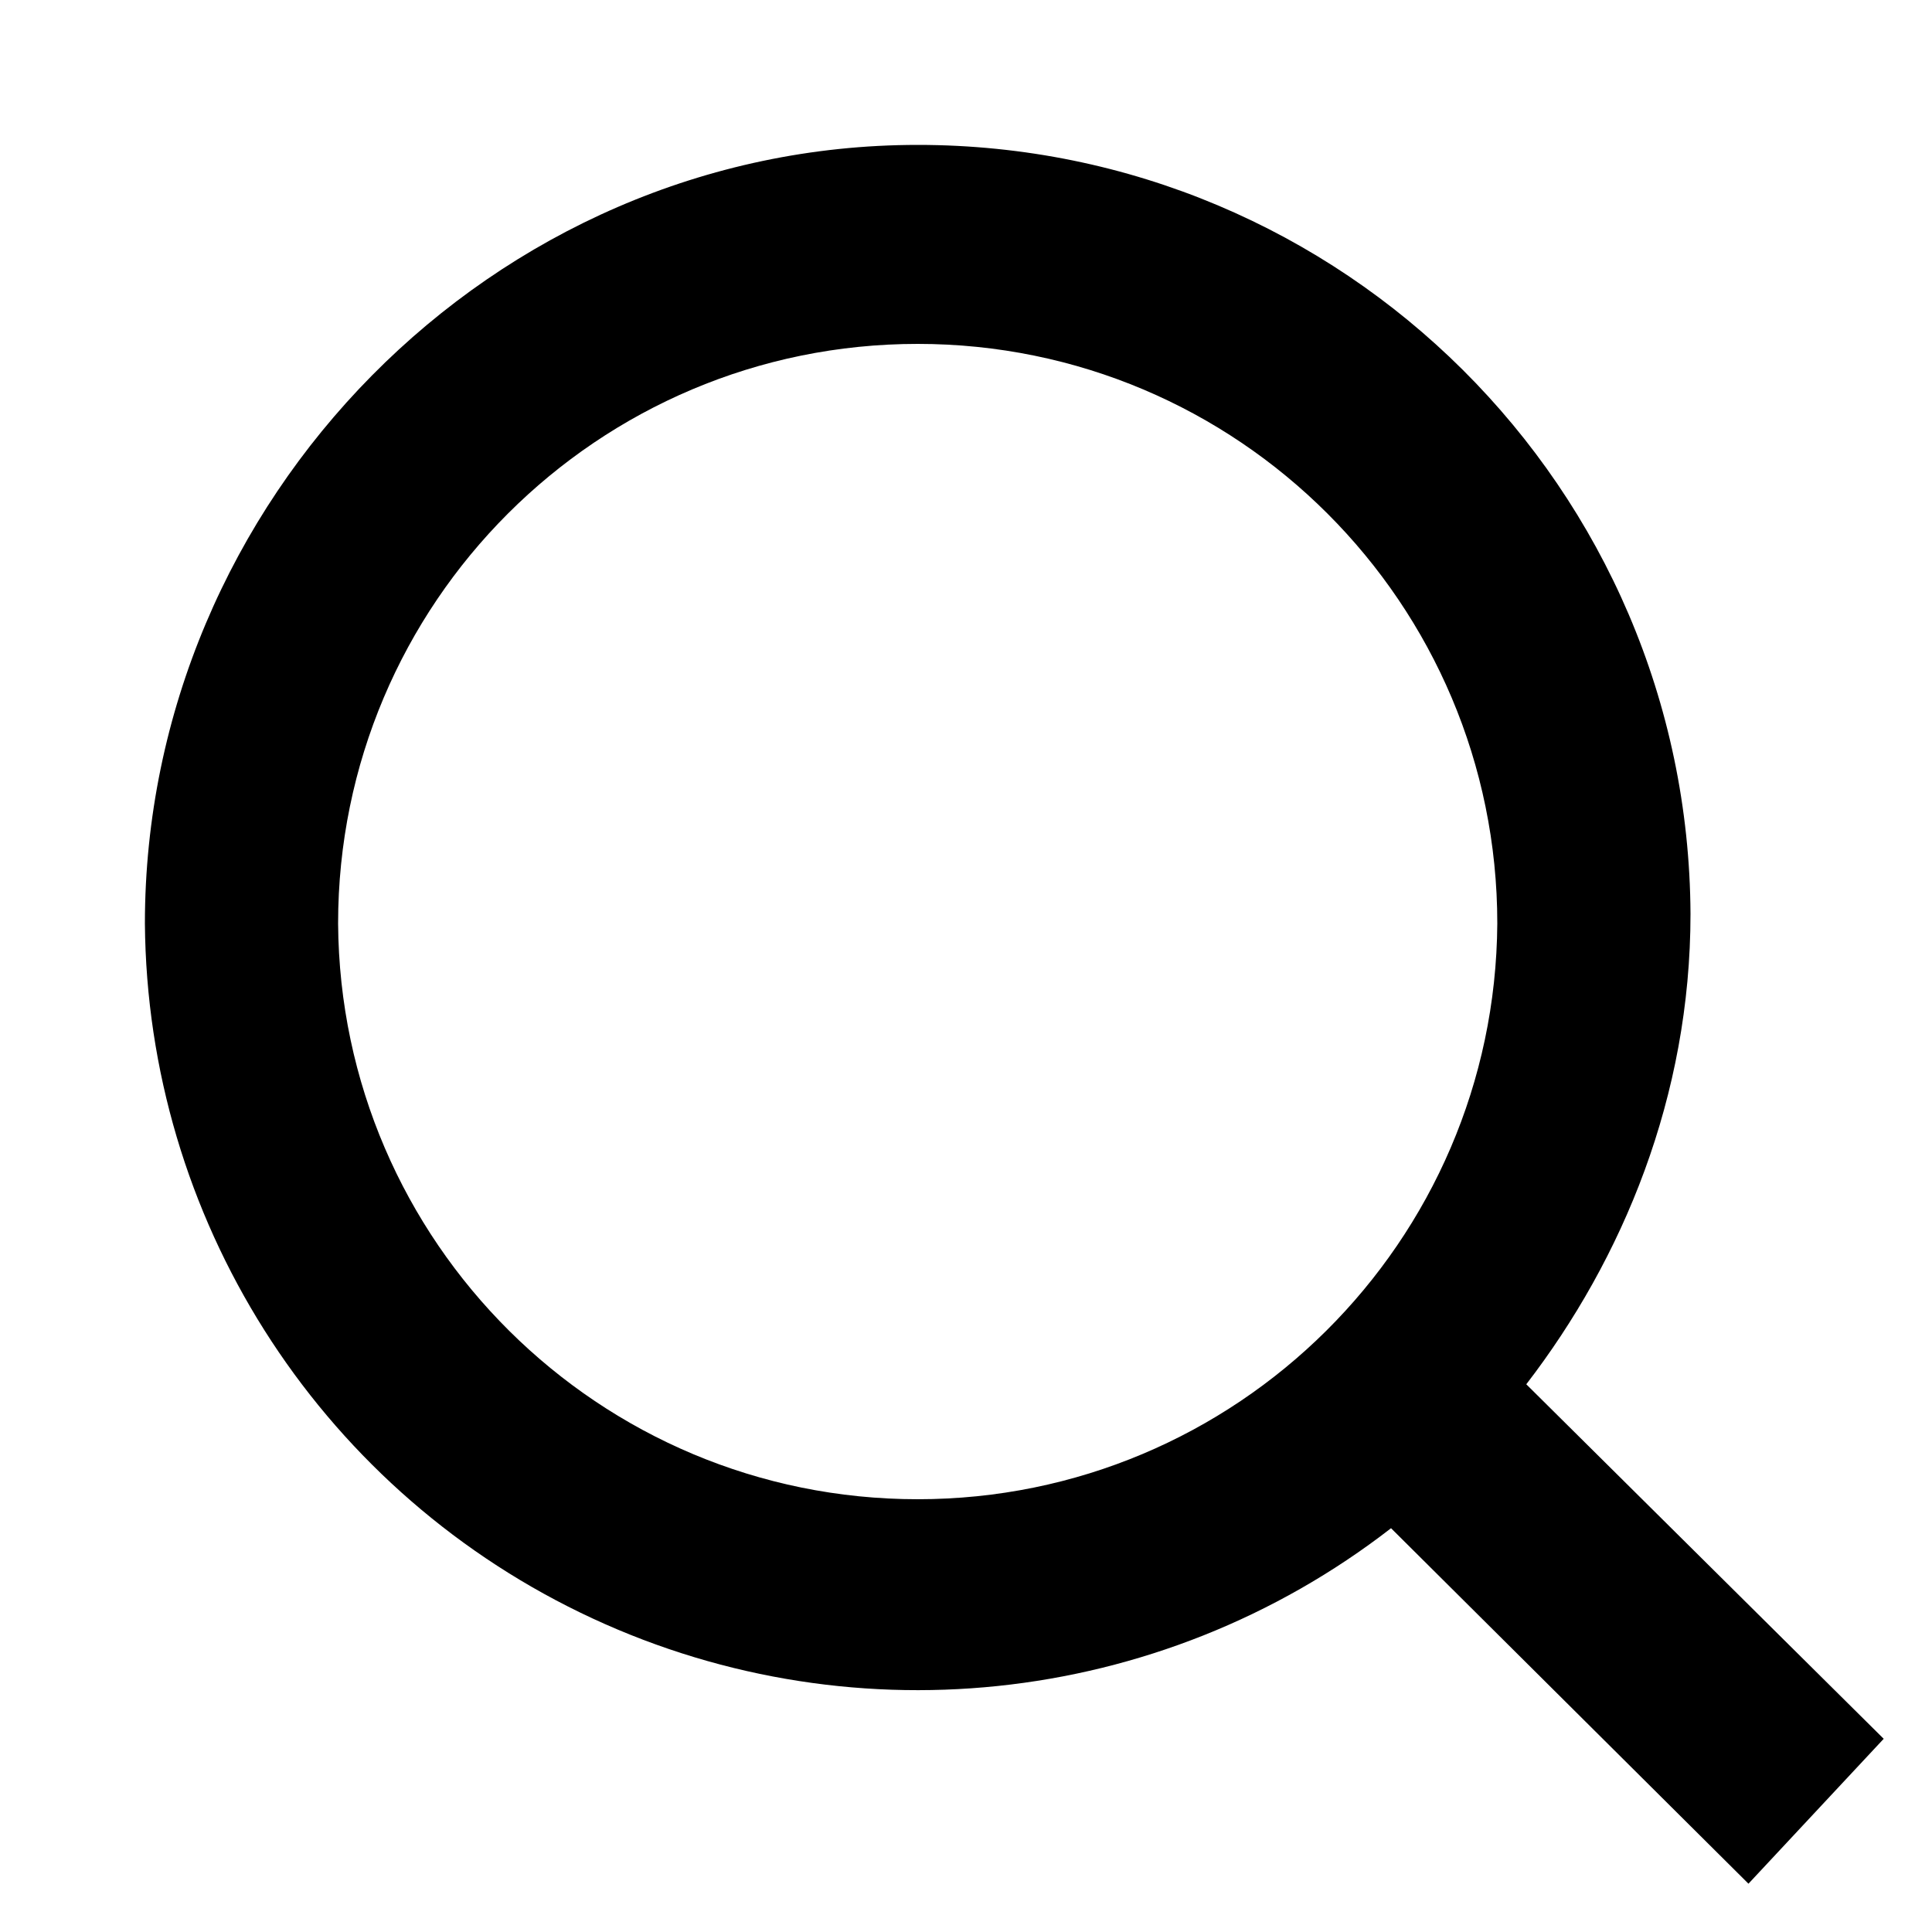
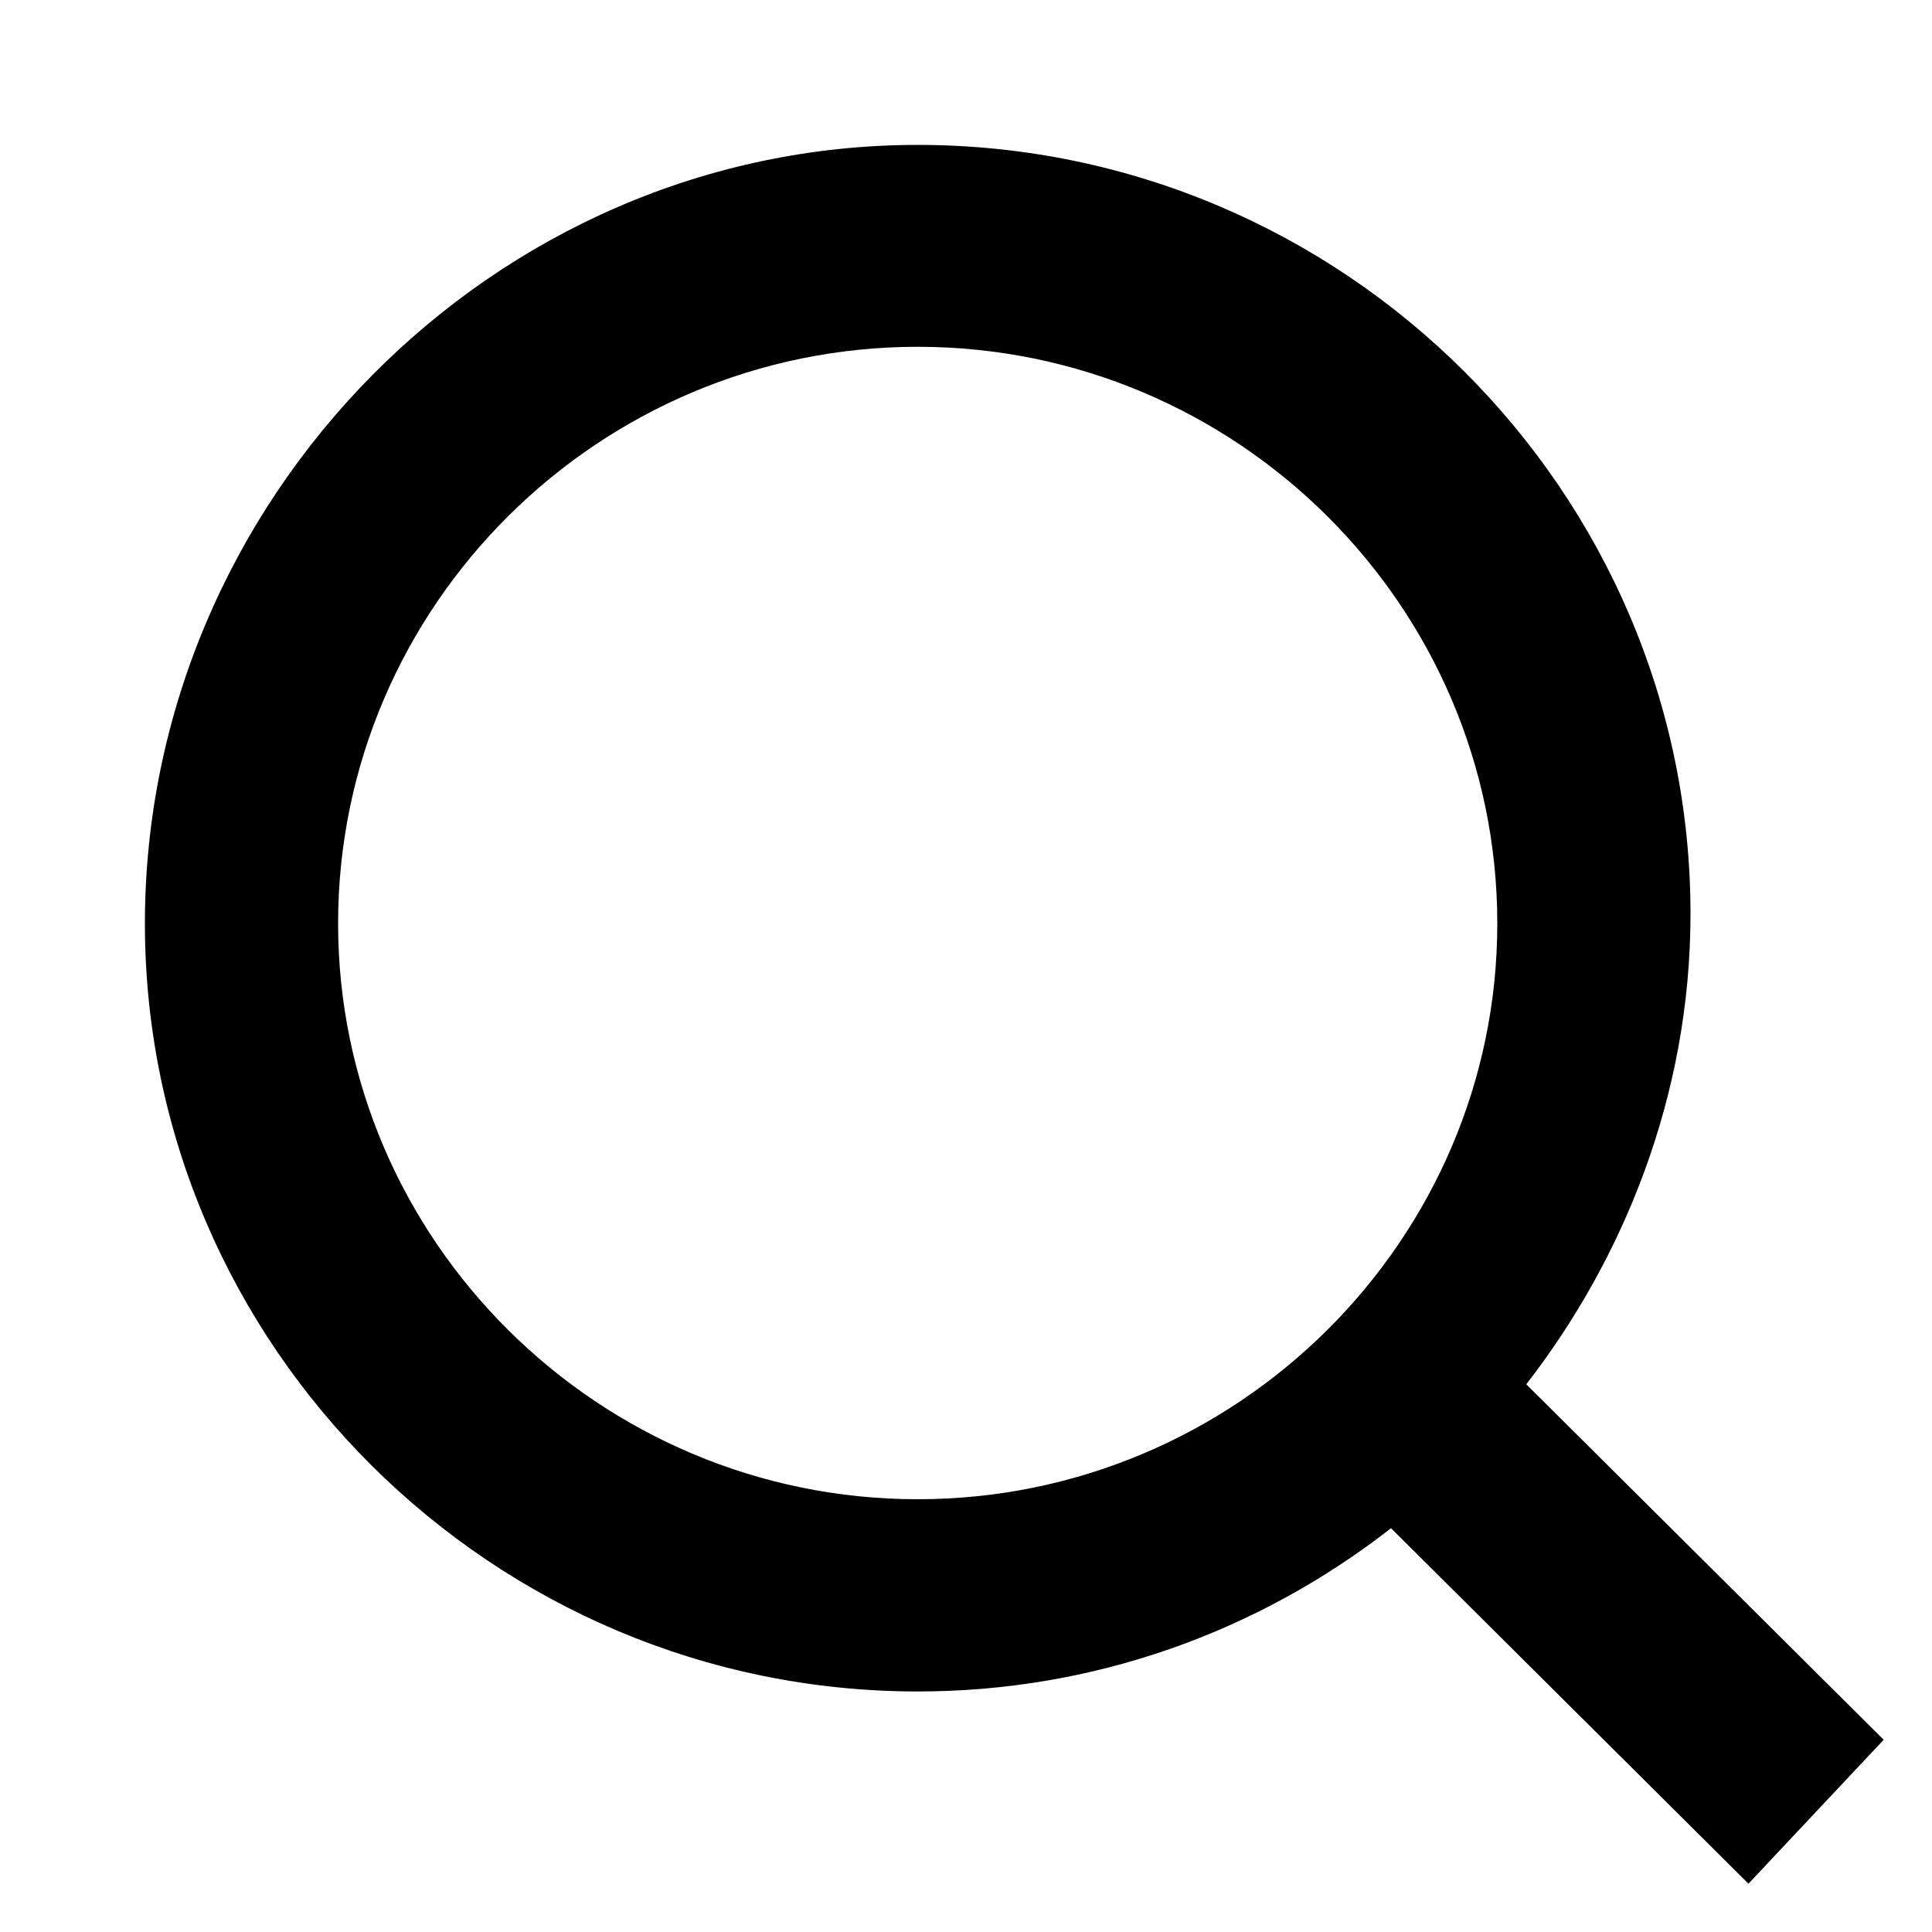
- <svg xmlns="http://www.w3.org/2000/svg" width="20" height="20" fill="none">
-   <path fill="#000" d="m19.5 18-3.7-3.67c1-1.3 1.7-2.98 1.7-4.87a8 8 0 0 0-8-7.96c-4.4 0-8 3.68-8 8.06a8 8 0 0 0 12.9 6.26l3.7 3.68 1.4-1.5Zm-10-2.48a6 6 0 0 1-6-5.96 6 6 0 0 1 12 0 6 6 0 0 1-6 5.96Z" />
+ <svg xmlns="http://www.w3.org/2000/svg" width="20" height="20" viewBox="0 0 20 20" fill="#000">
+   <path d="M19.5 18.01L15.8 14.33C16.8 13.04 17.5 11.35 17.5 9.46C17.5 5.08 13.9 1.5 9.5 1.5C5.1 1.5 1.5 5.18 1.5 9.56C1.5 13.93 5.1 17.51 9.5 17.51C11.3 17.51 13 16.91 14.4 15.82L18.1 19.5L19.5 18.01ZM9.5 15.52C6.2 15.52 3.5 12.84 3.5 9.56C3.5 6.27 6.2 3.59 9.5 3.59C12.8 3.59 15.5 6.27 15.5 9.56C15.5 12.84 12.8 15.52 9.5 15.52Z" fill="#000" />
</svg>
